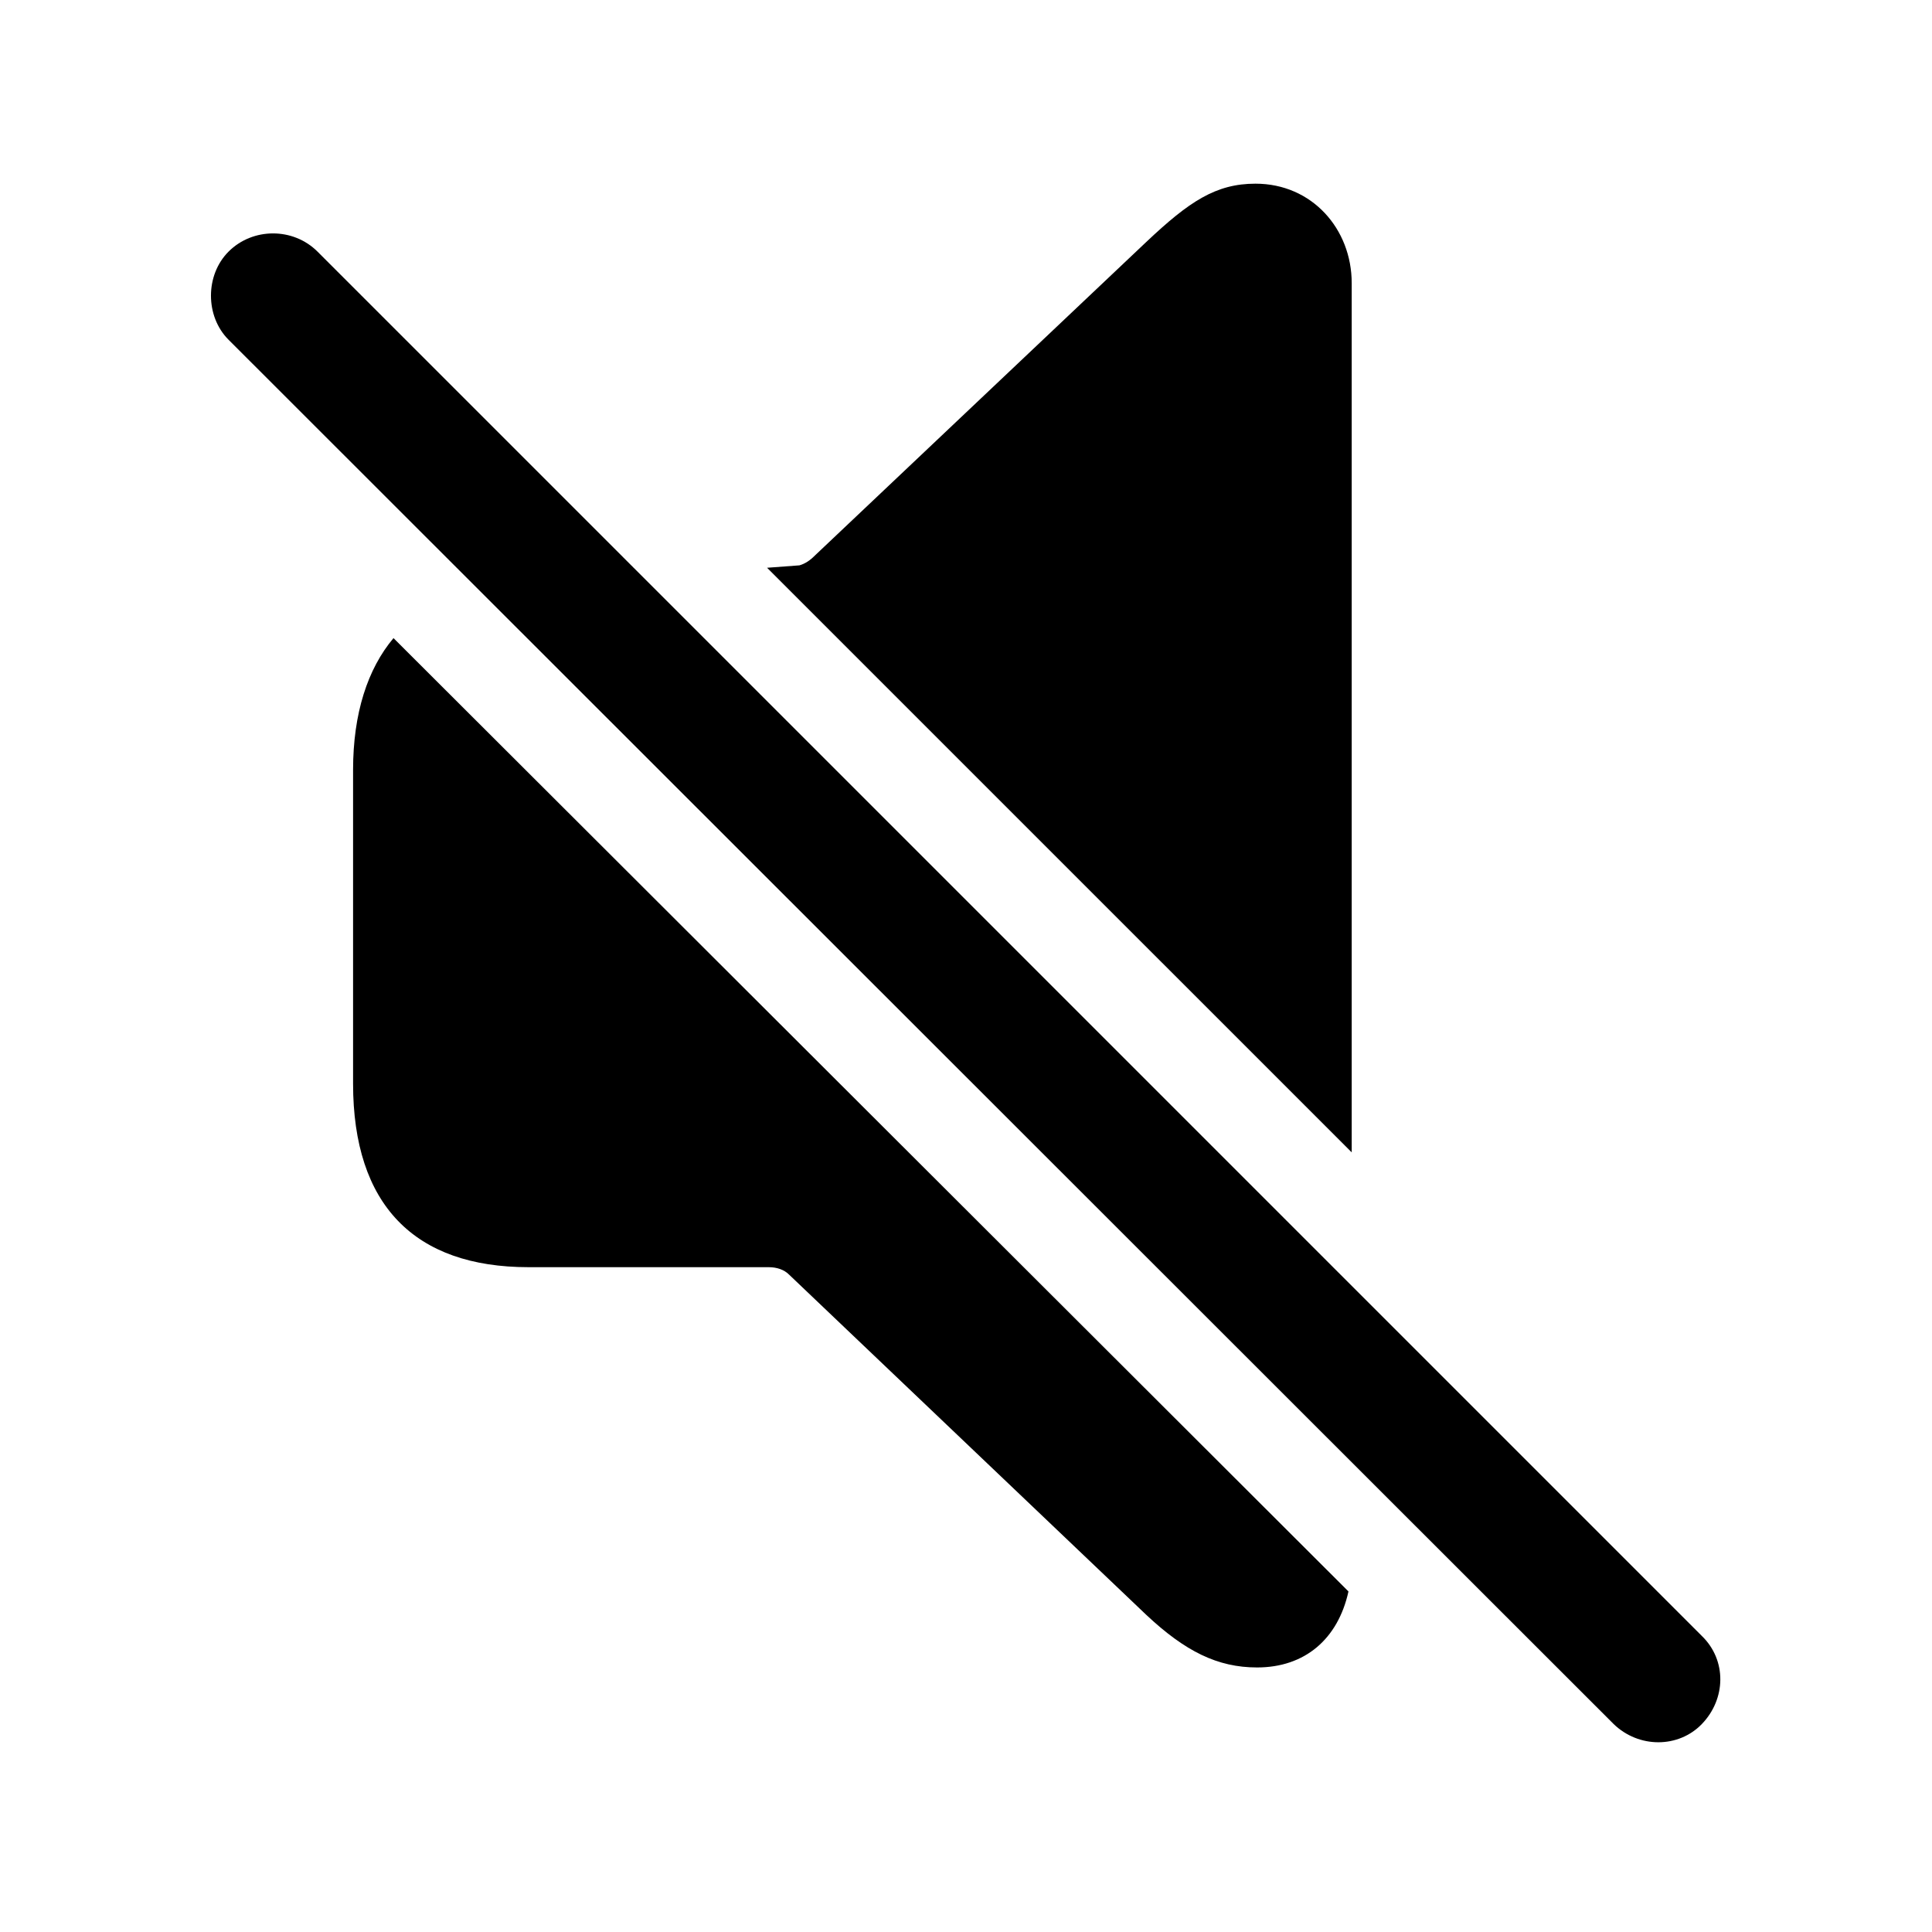
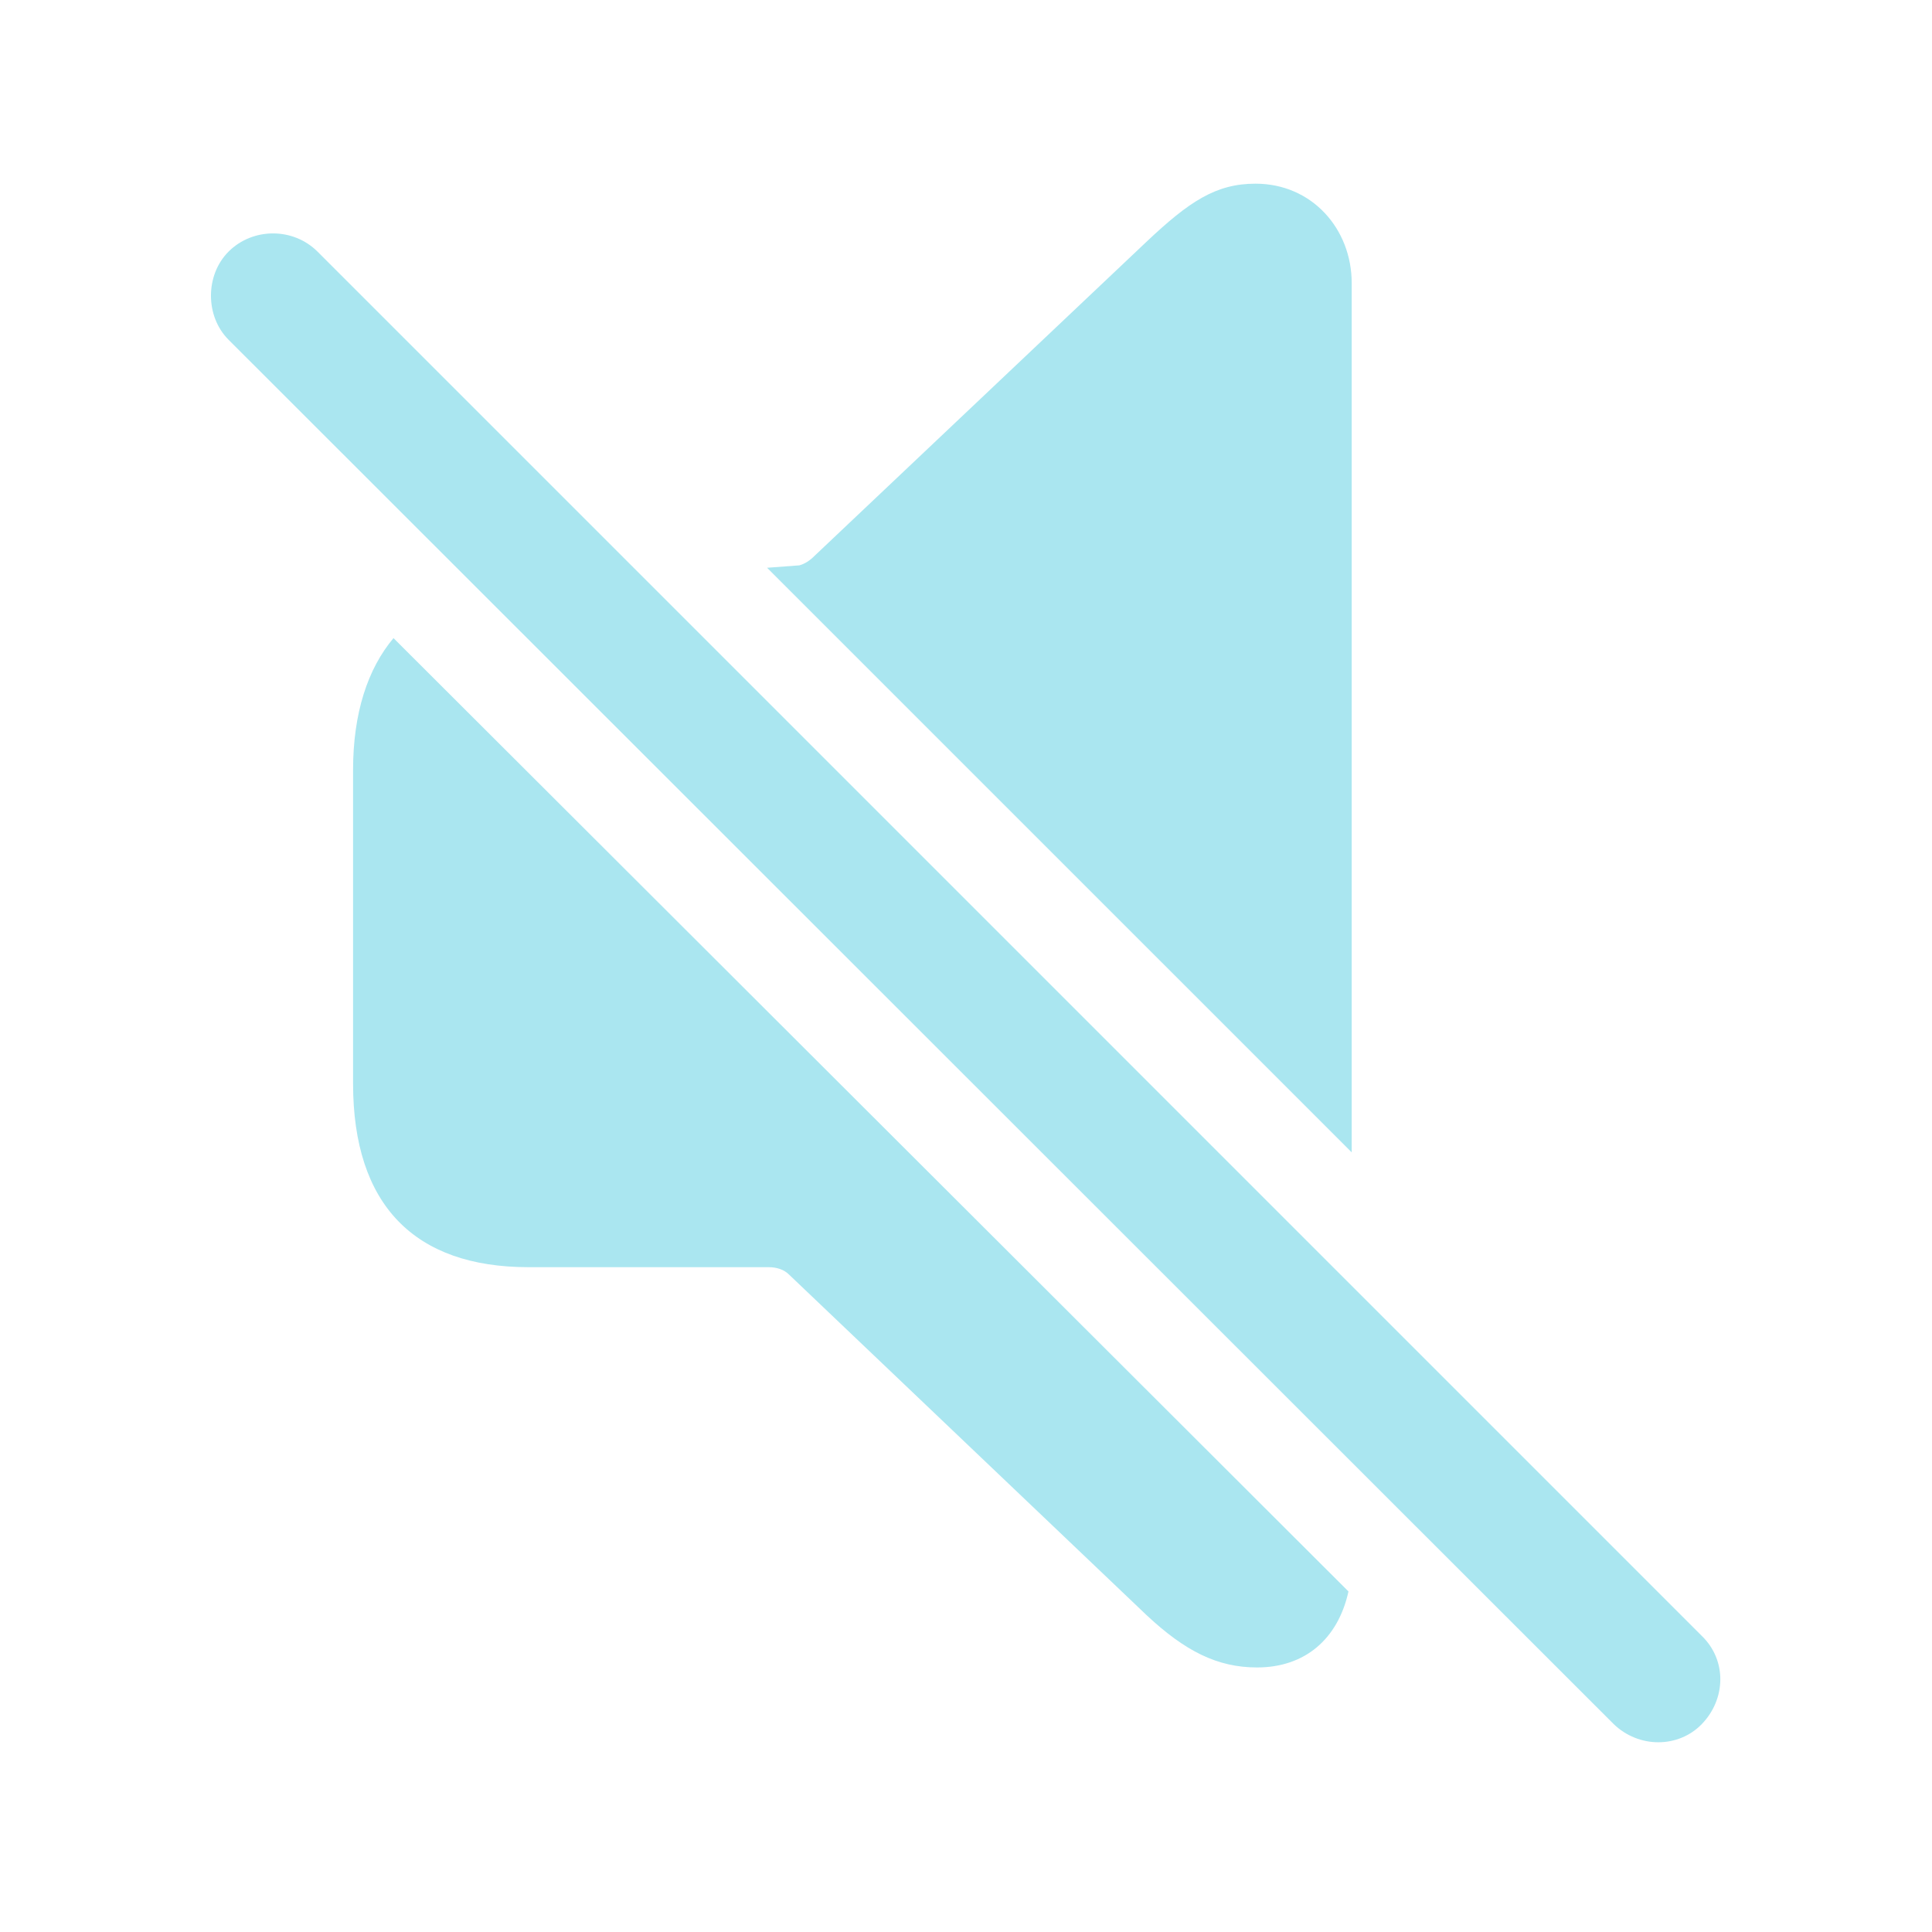
- <svg xmlns="http://www.w3.org/2000/svg" fill="#000000" width="120px" height="120px" viewBox="0 0 56 56">
+ <svg fill="#AAE6F0" width="120px" height="120px" viewBox="0 0 56 56">
  <path d="M 39.18 33.402 L 39.18 8.207 C 39.18 6.637 38.031 5.324 36.391 5.324 C 35.242 5.324 34.469 5.84 33.227 7.012 L 23.617 16.105 C 23.477 16.246 23.336 16.34 23.172 16.387 L 22.234 16.457 Z M 46.773 49.973 C 47.5 50.676 48.648 50.676 49.328 49.973 C 50.031 49.246 50.055 48.121 49.328 47.418 L 9.203 7.293 C 8.5 6.59 7.328 6.59 6.625 7.293 C 5.945 7.973 5.945 9.168 6.625 9.848 Z M 36.437 48.332 C 37.82 48.332 38.781 47.512 39.086 46.129 L 11.406 18.496 C 10.656 19.387 10.234 20.676 10.234 22.316 L 10.234 31.41 C 10.234 34.926 12.015 36.73 15.32 36.73 L 22.281 36.73 C 22.515 36.73 22.727 36.801 22.867 36.941 L 33.227 46.809 C 34.352 47.863 35.289 48.332 36.437 48.332 Z" />
</svg>
